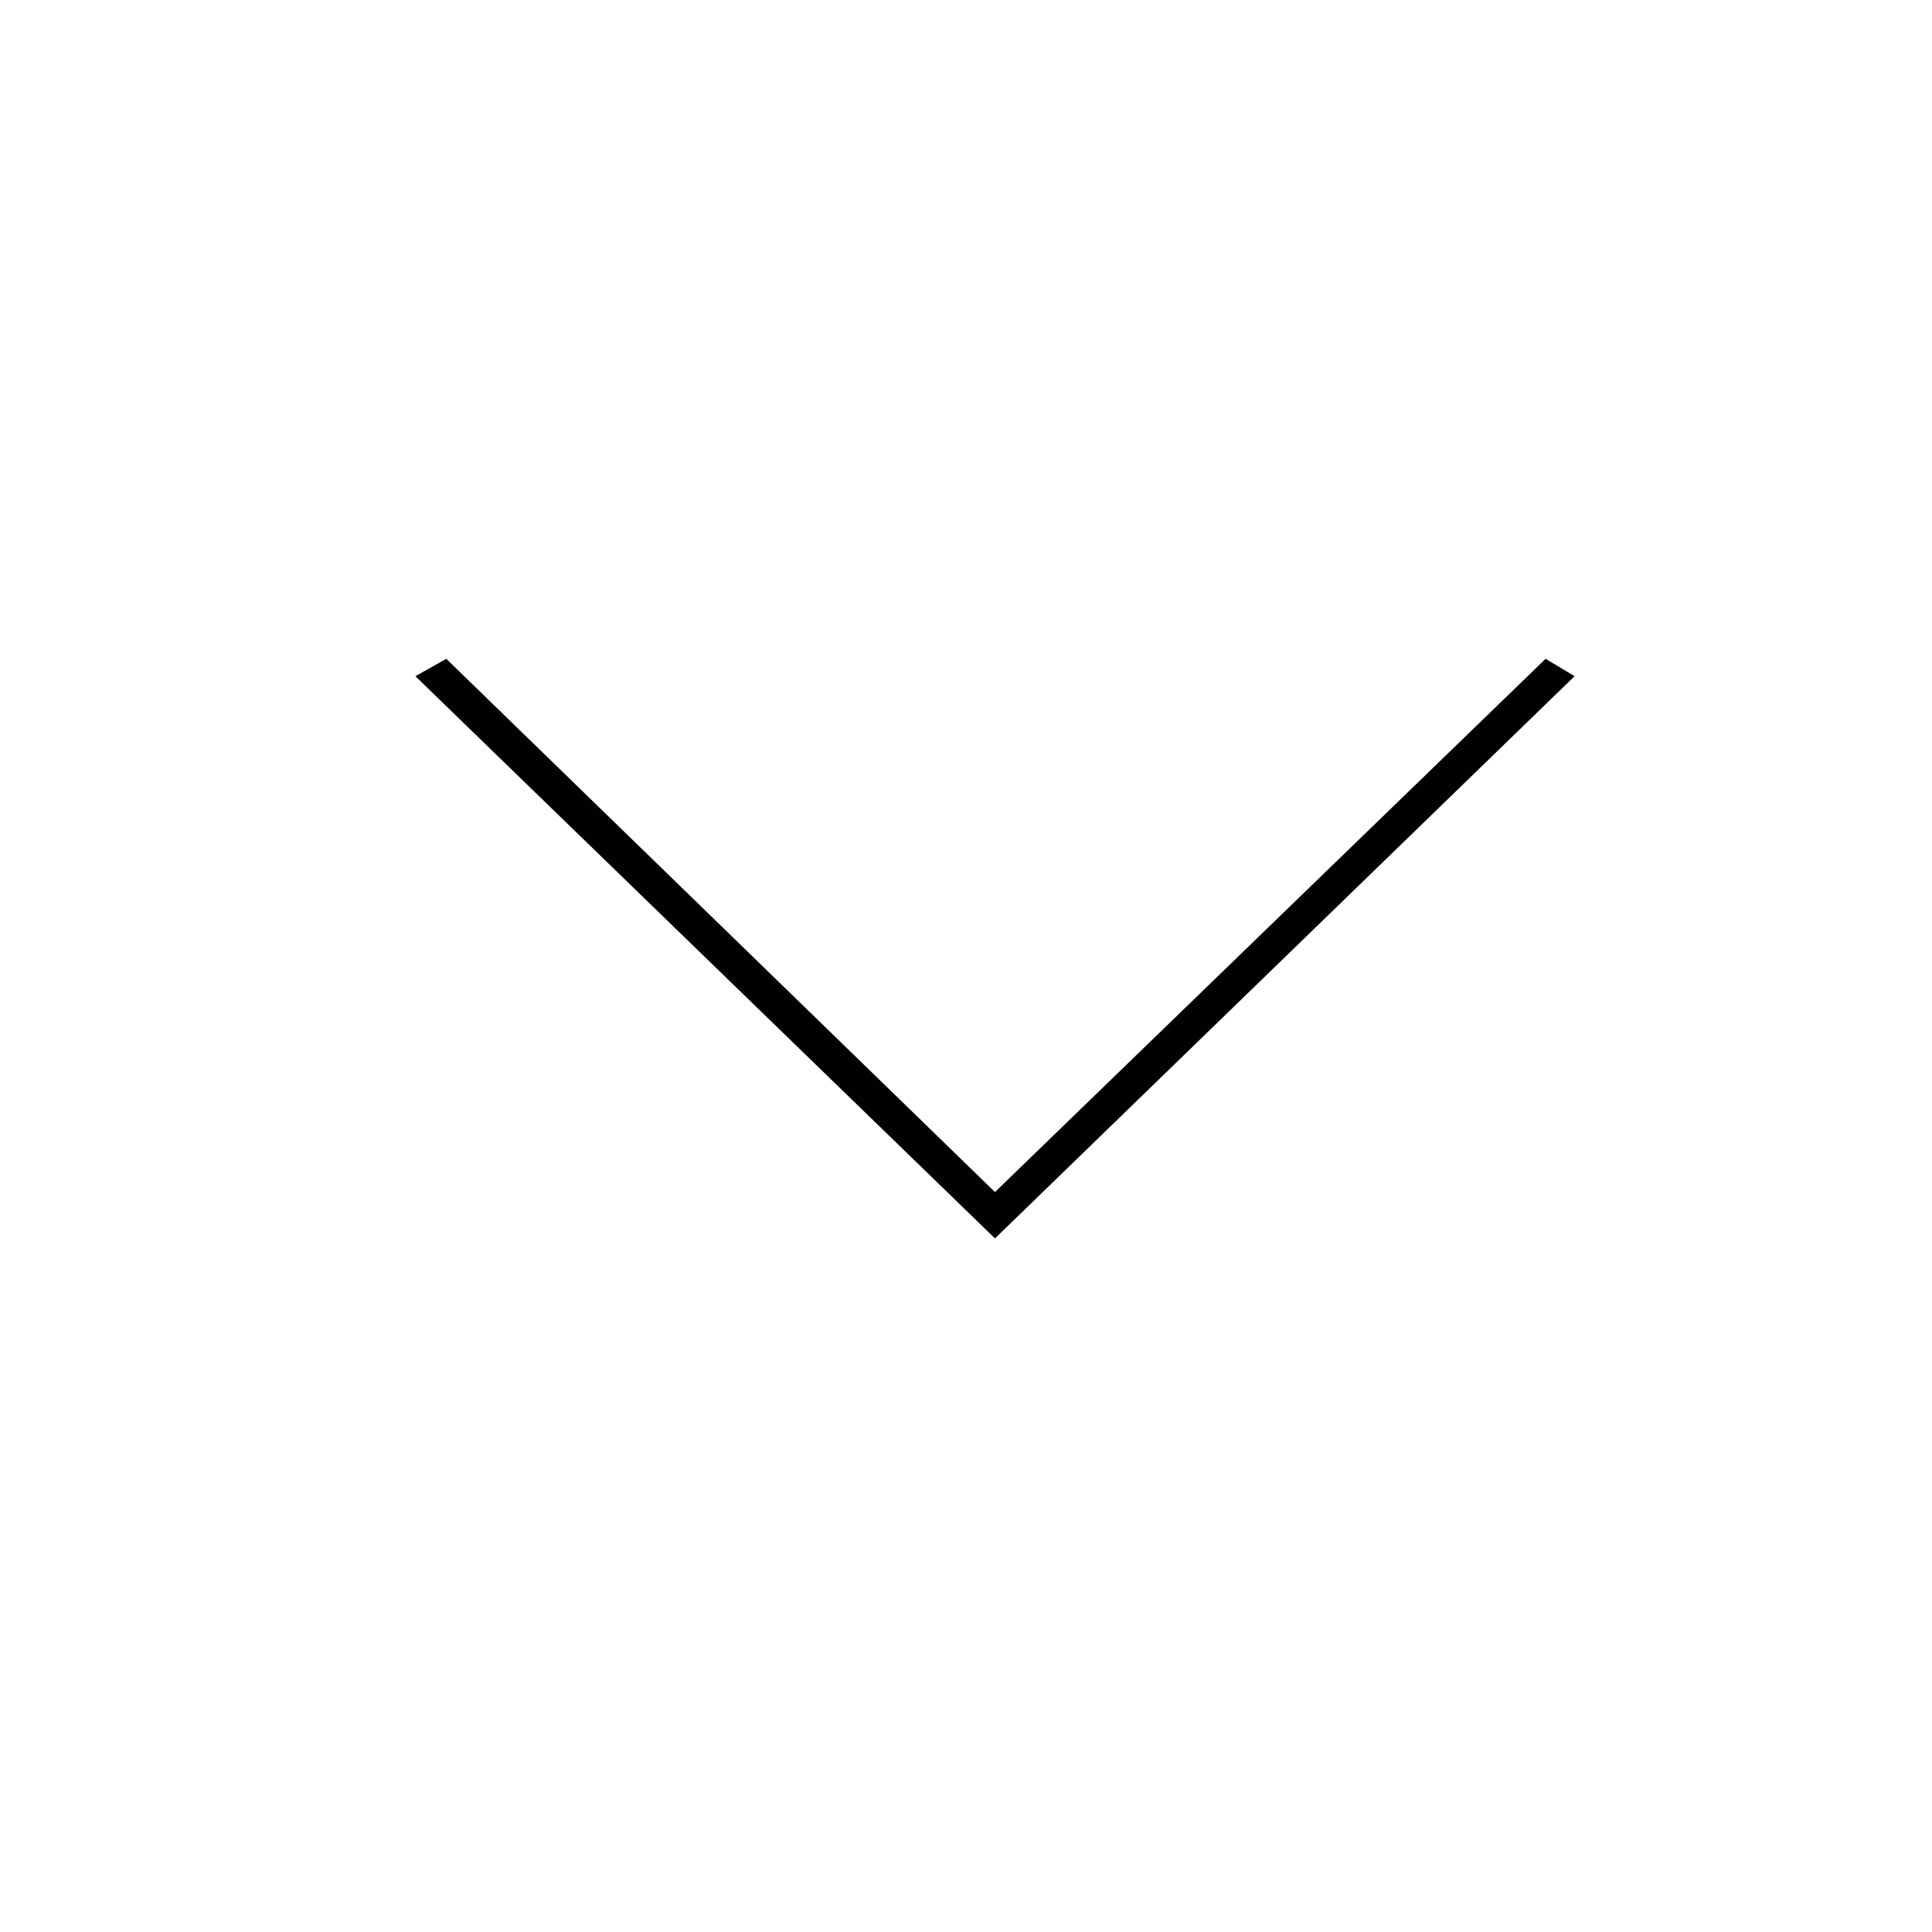
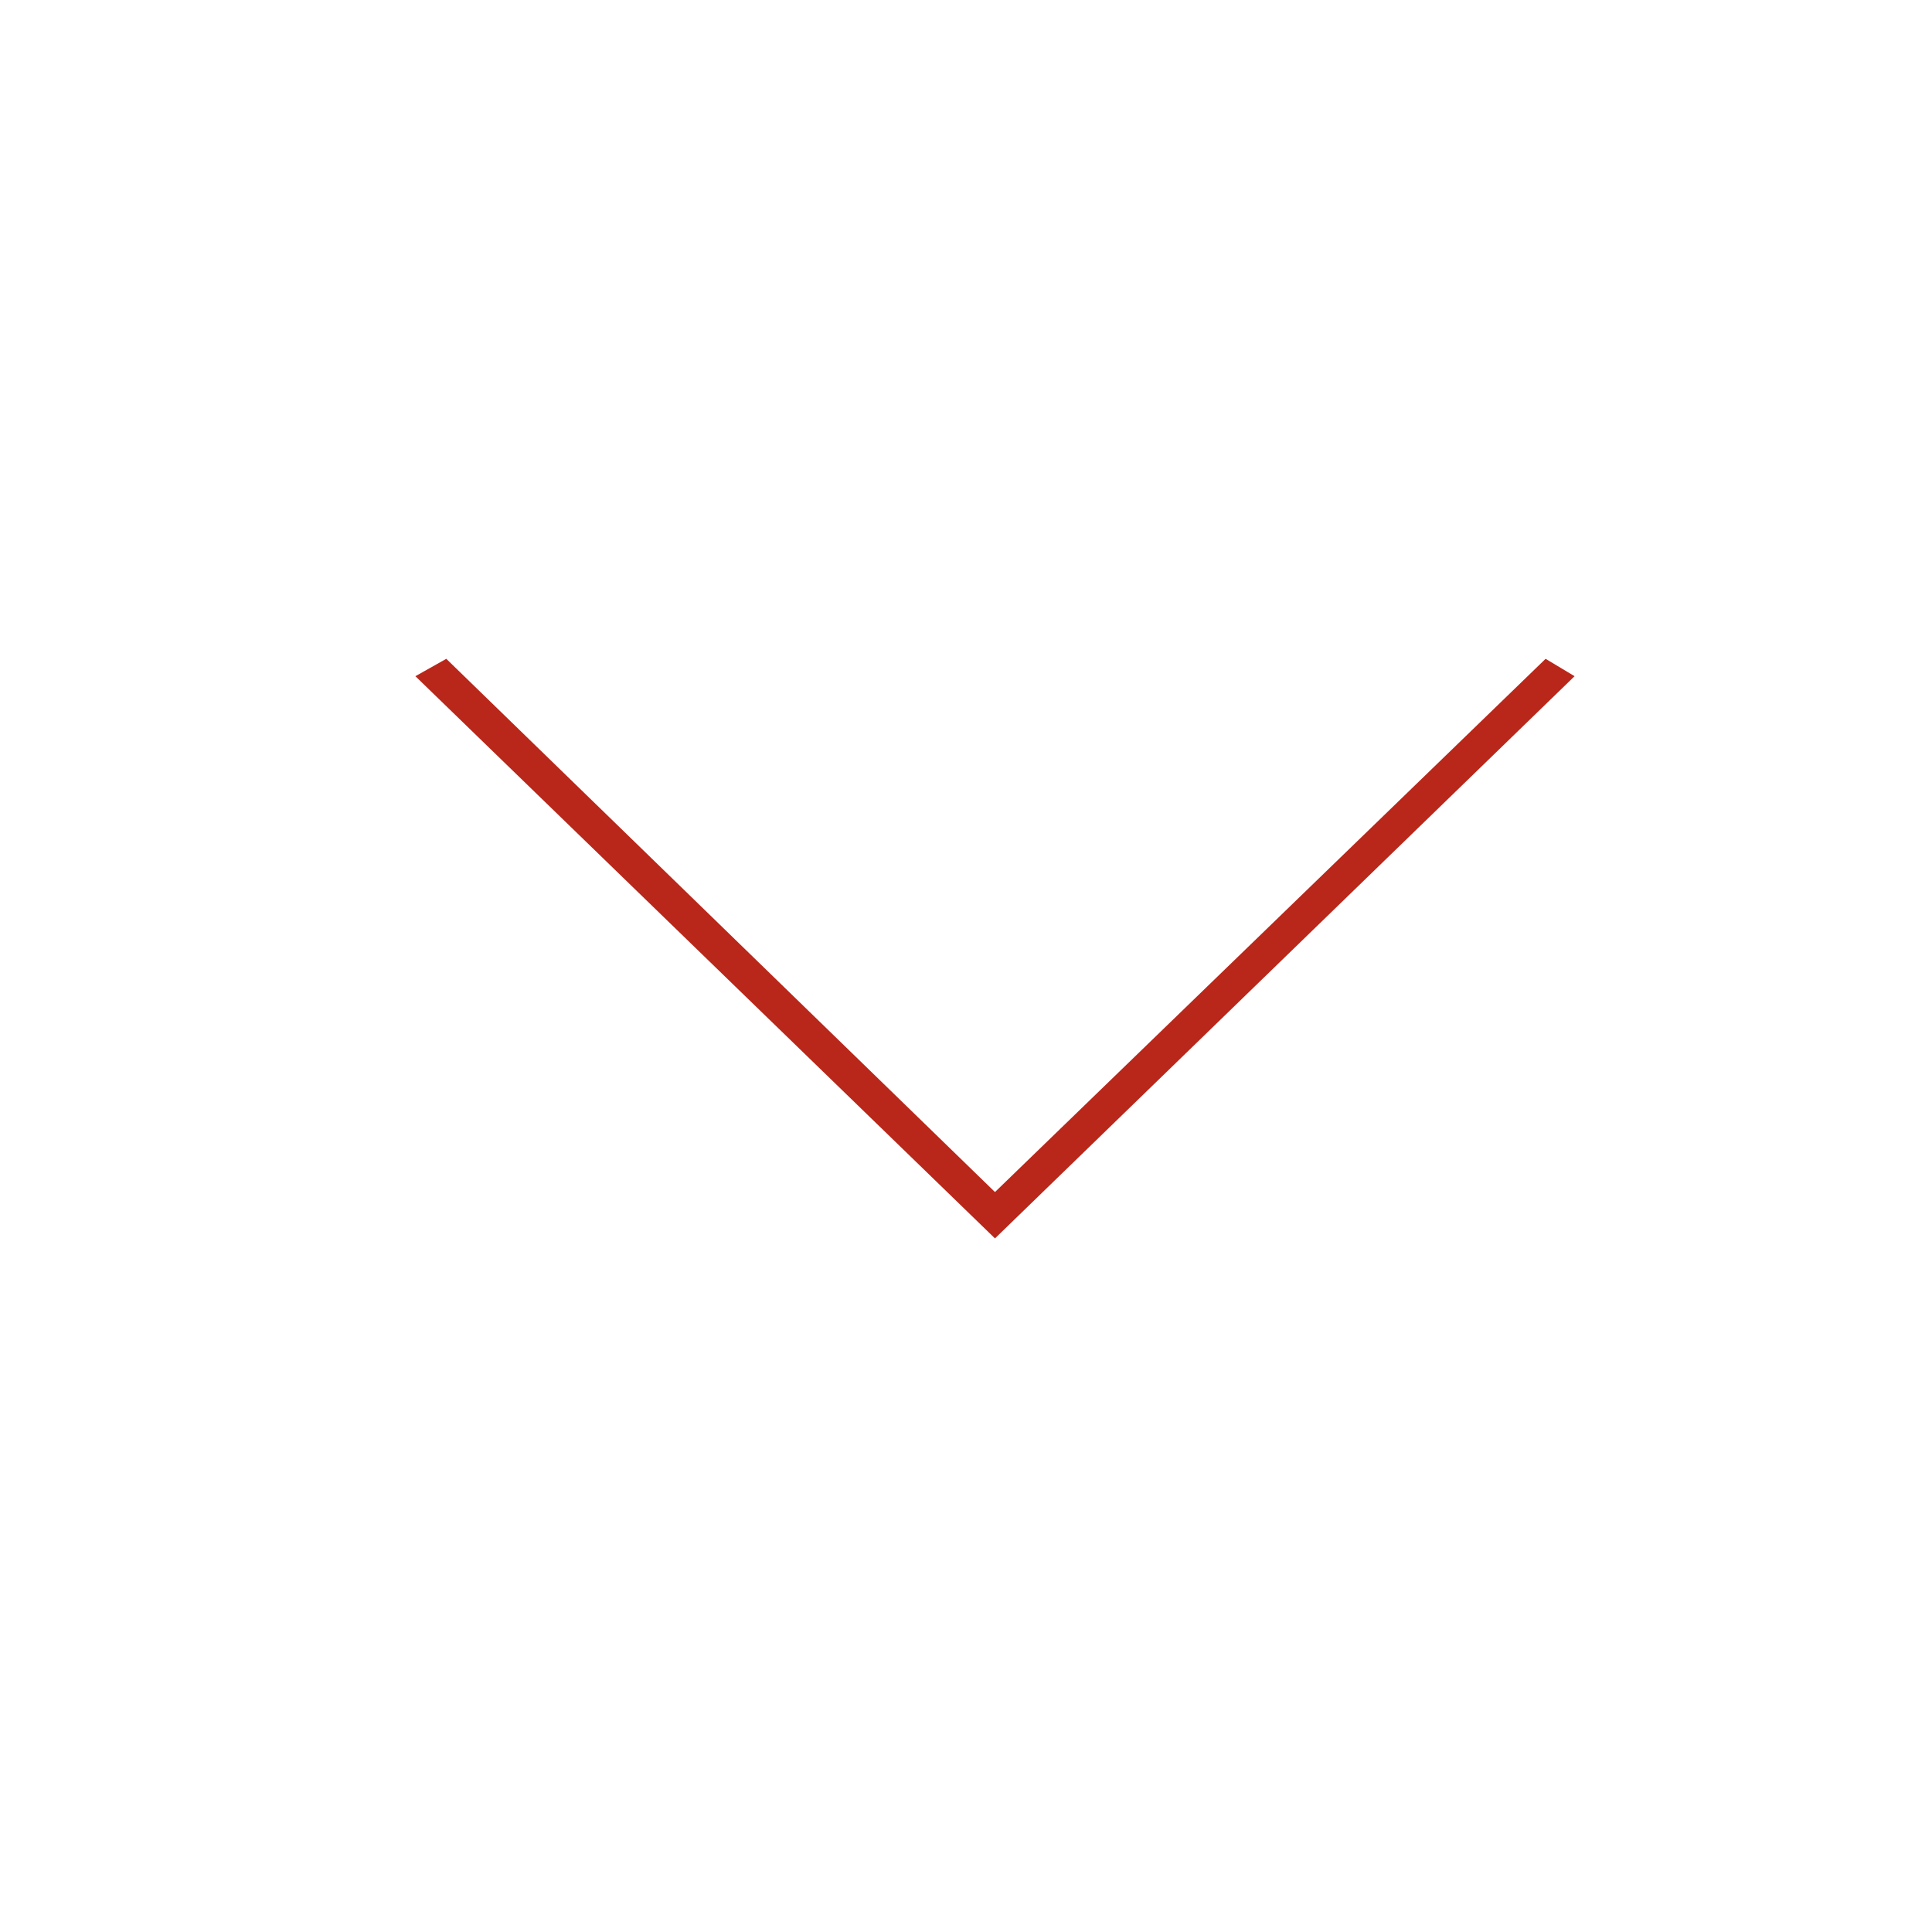
<svg xmlns="http://www.w3.org/2000/svg" enable-background="new 0 0 100 100" id="Layer_1" version="1.1" viewBox="0 0 100 100" xml:space="preserve">
-   <polygon fill="#010101" points="23.1,34.1 51.5,61.7 80,34.1 81.5,35 51.5,64.1 21.5,35 23.1,34.1 " />
+   <polygon fill="#B9271A" points="23.1,34.1 51.5,61.7 80,34.1 81.5,35 51.5,64.1 21.5,35 23.1,34.1 " />
</svg>
